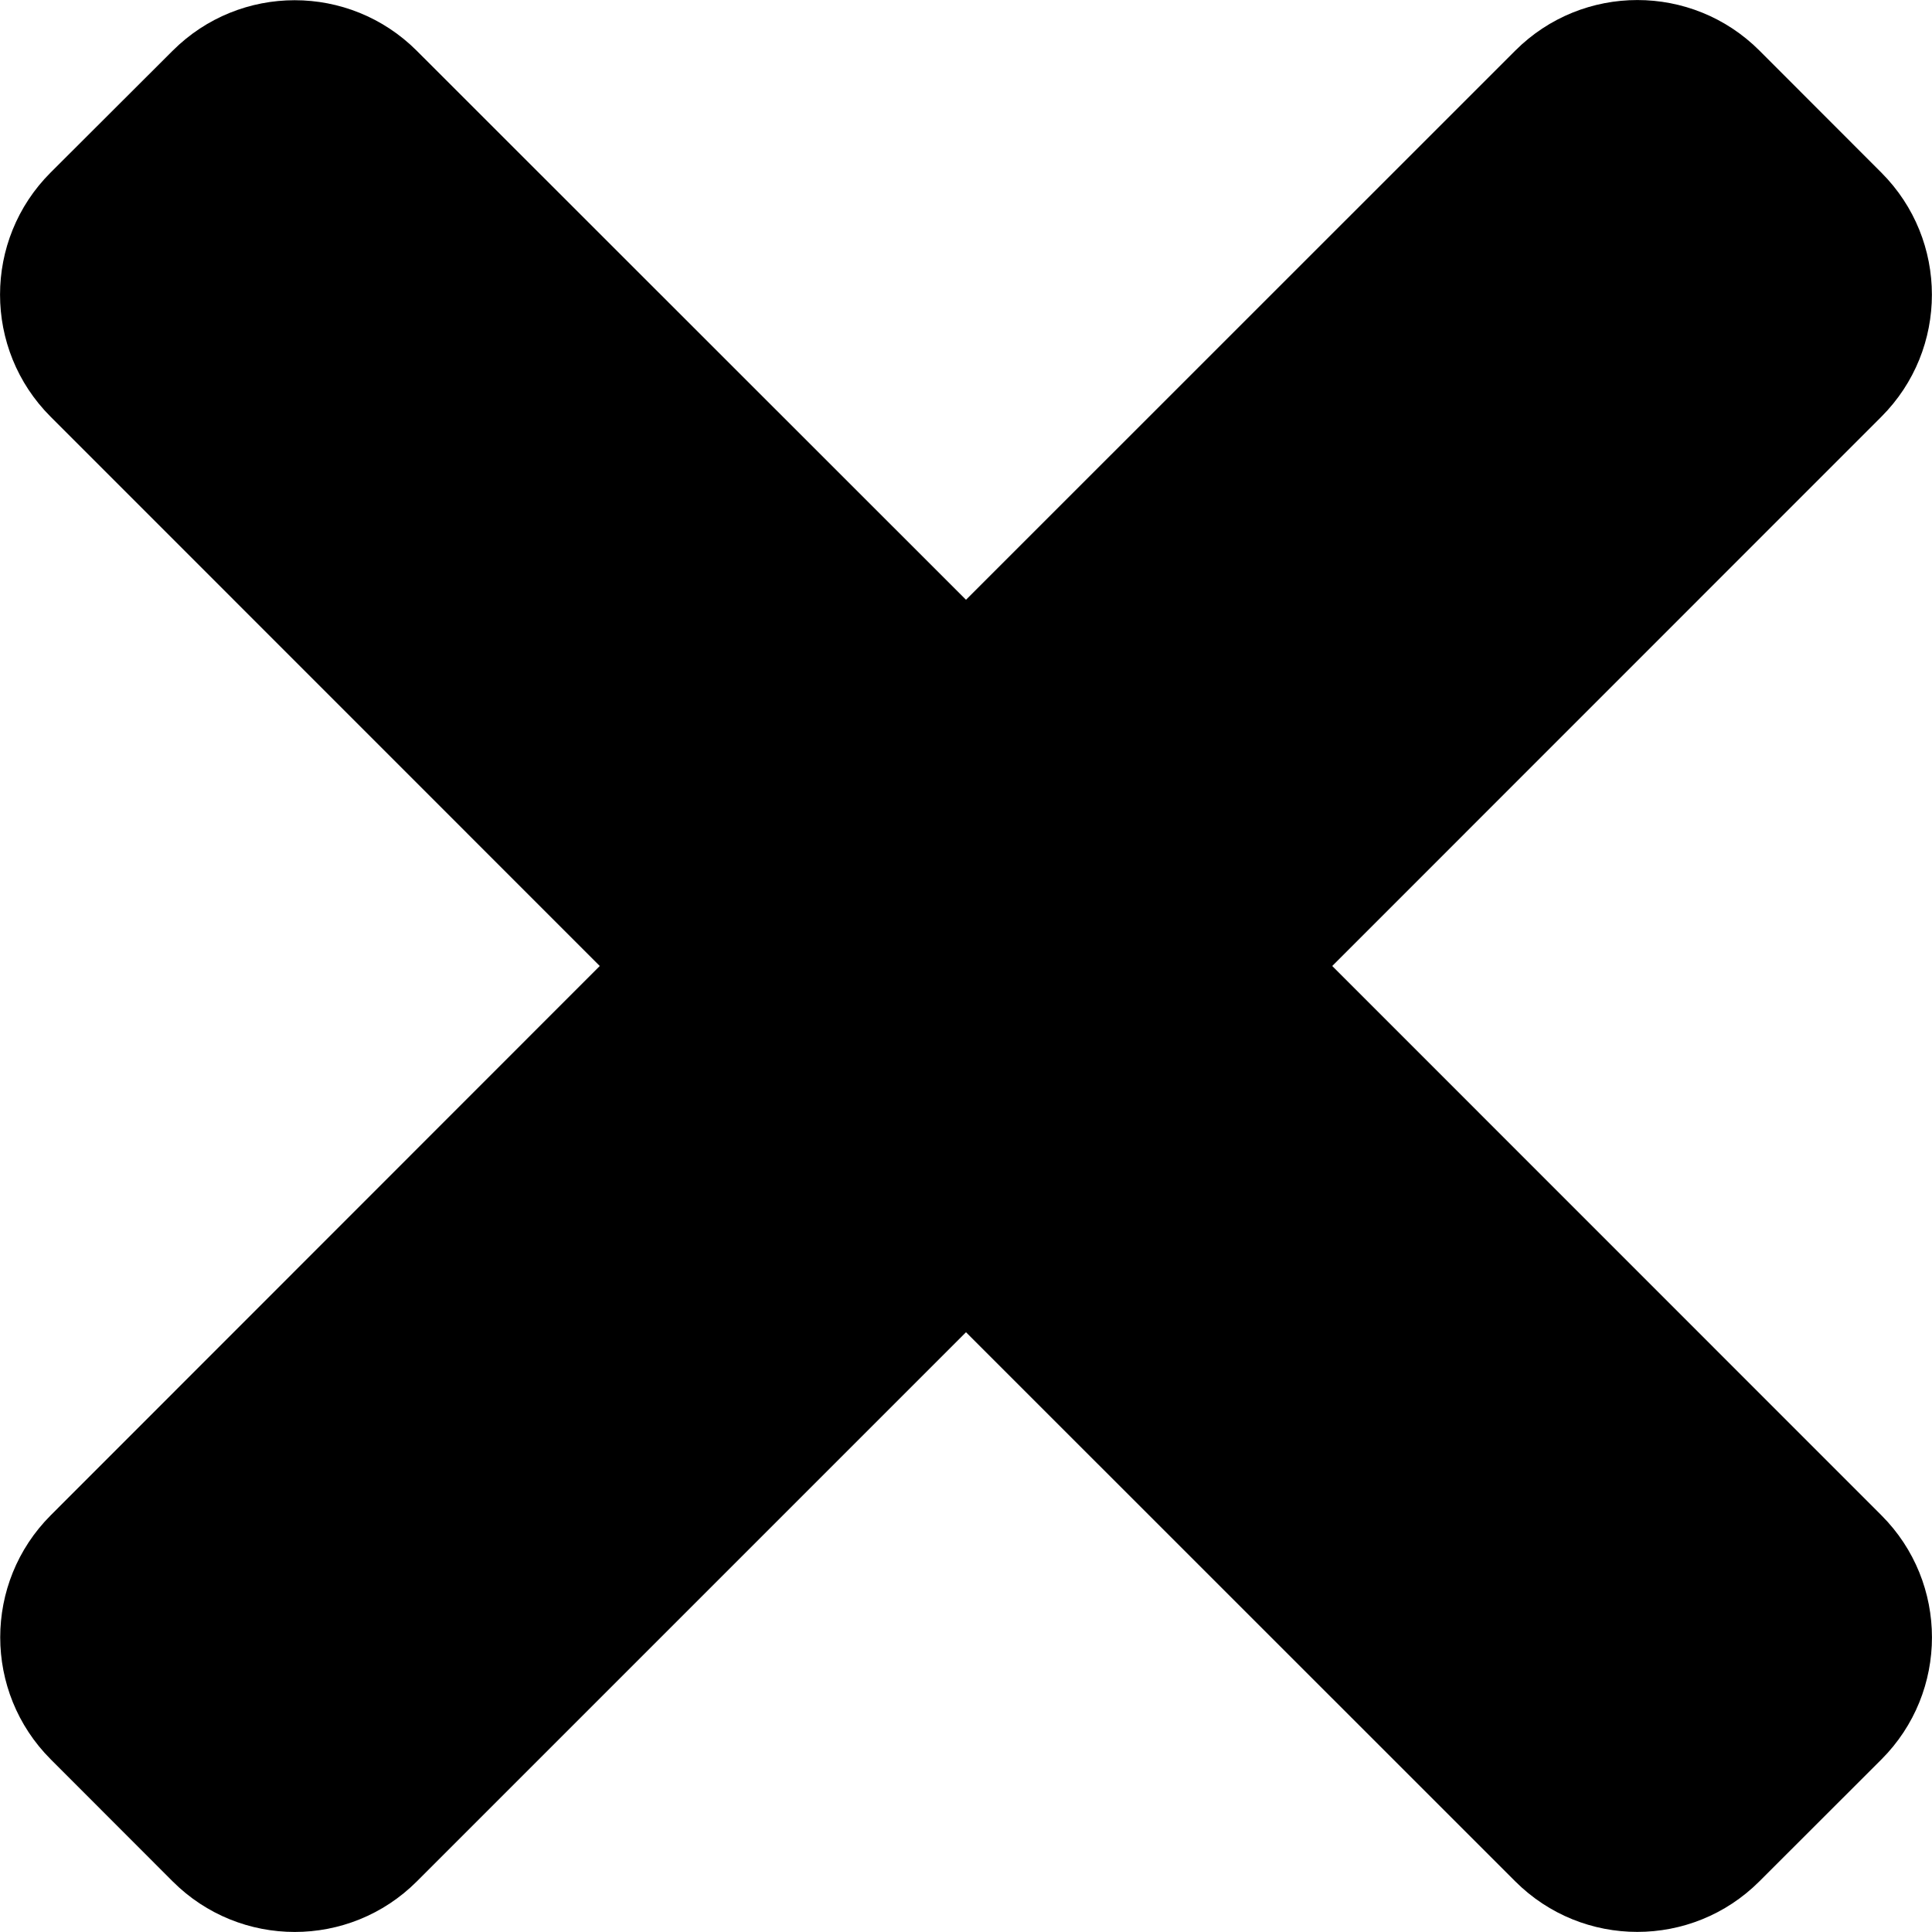
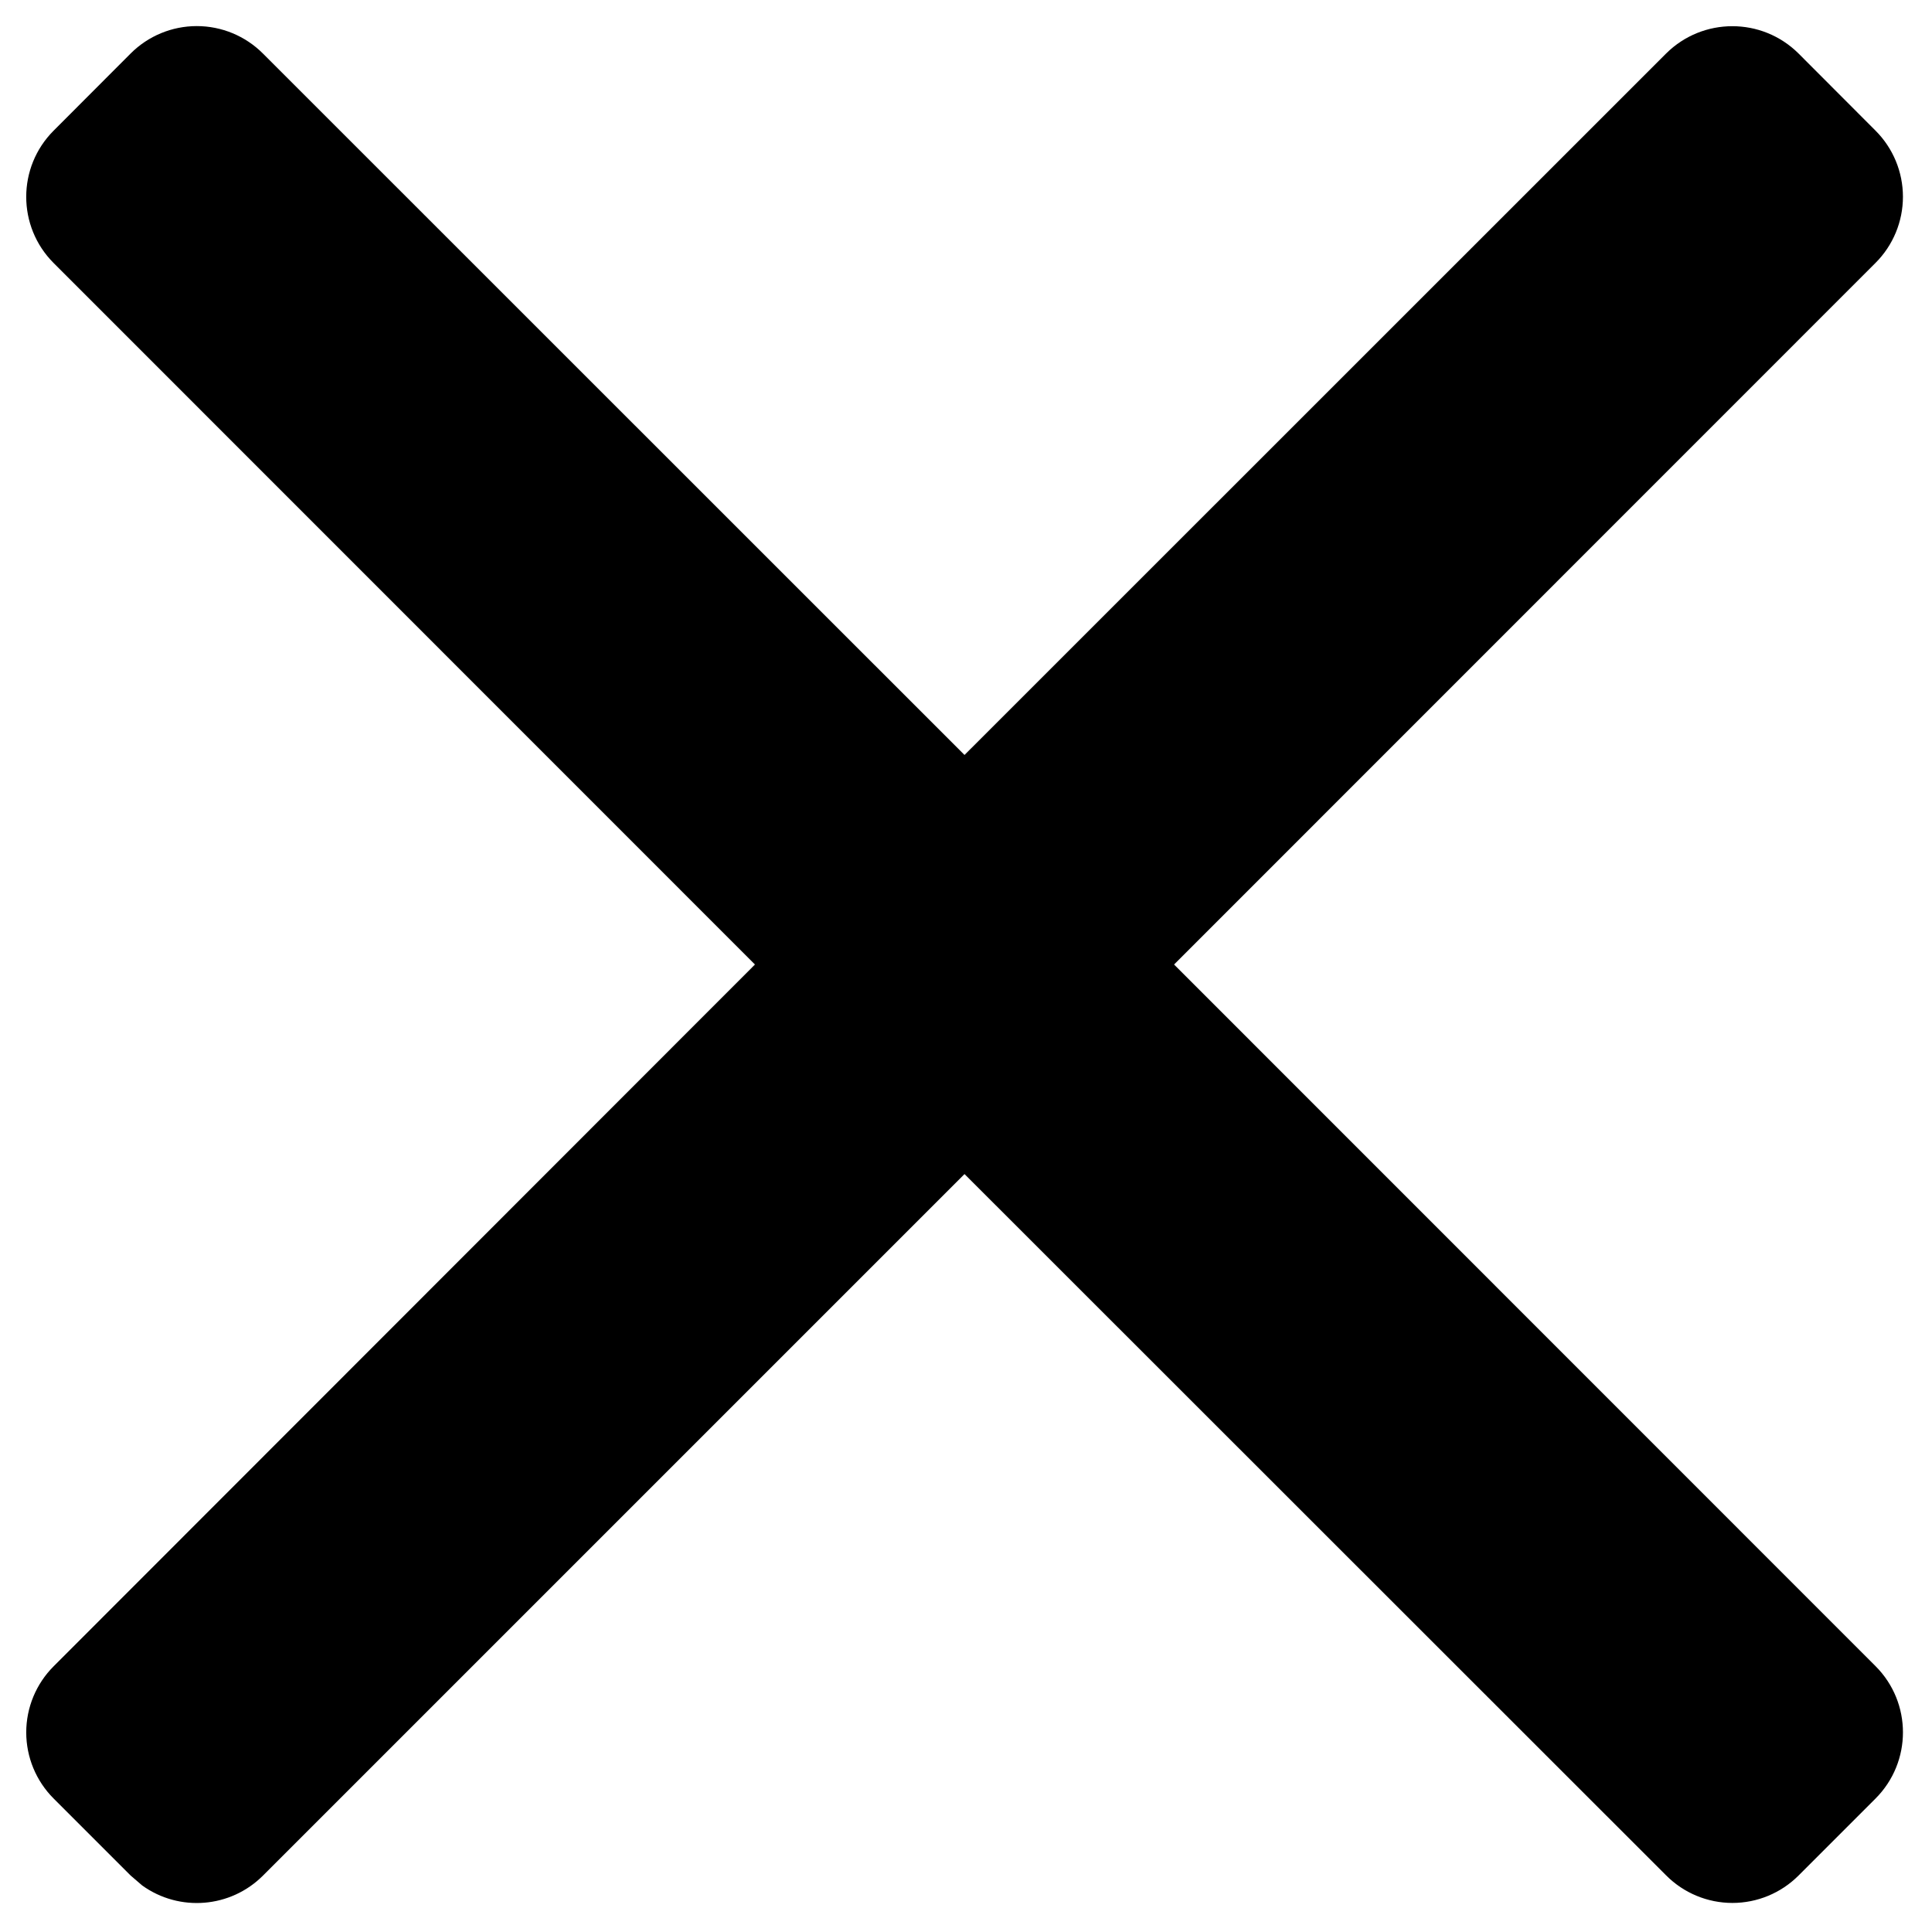
- <svg xmlns="http://www.w3.org/2000/svg" width="16" height="16">
-   <path d="M11.033 8l4.548-4.549a1.43 1.43 0 000-2.021L14.571.419a1.43 1.43 0 00-2.022 0L8 4.967 3.451.42a1.43 1.43 0 00-2.021 0L.419 1.429a1.43 1.43 0 000 2.022L4.967 8 .42 12.549a1.43 1.43 0 000 2.021l1.01 1.011a1.43 1.43 0 002.022 0L8 11.033l4.549 4.548a1.43 1.43 0 002.021 0l1.011-1.01a1.43 1.43 0 000-2.022L11.033 8z" fill="#000" fill-rule="nonzero" />
+ <svg xmlns="http://www.w3.org/2000/svg" width="13" height="13">
+   <path fill-rule="evenodd" d="M11.211.36a.632.632 0 01.891 0l.518.519a.629.629 0 010 .89L7.9 6.49l4.72 4.721a.63.63 0 010 .891l-.518.518a.629.629 0 01-.89 0L6.49 7.9l-4.72 4.72a.63.63 0 01-.813.067l-.078-.067-.518-.518a.629.629 0 010-.89L5.08 6.49.361 1.77a.63.63 0 010-.891L.879.36a.629.629 0 01.89 0L6.49 5.08z" />
</svg>
